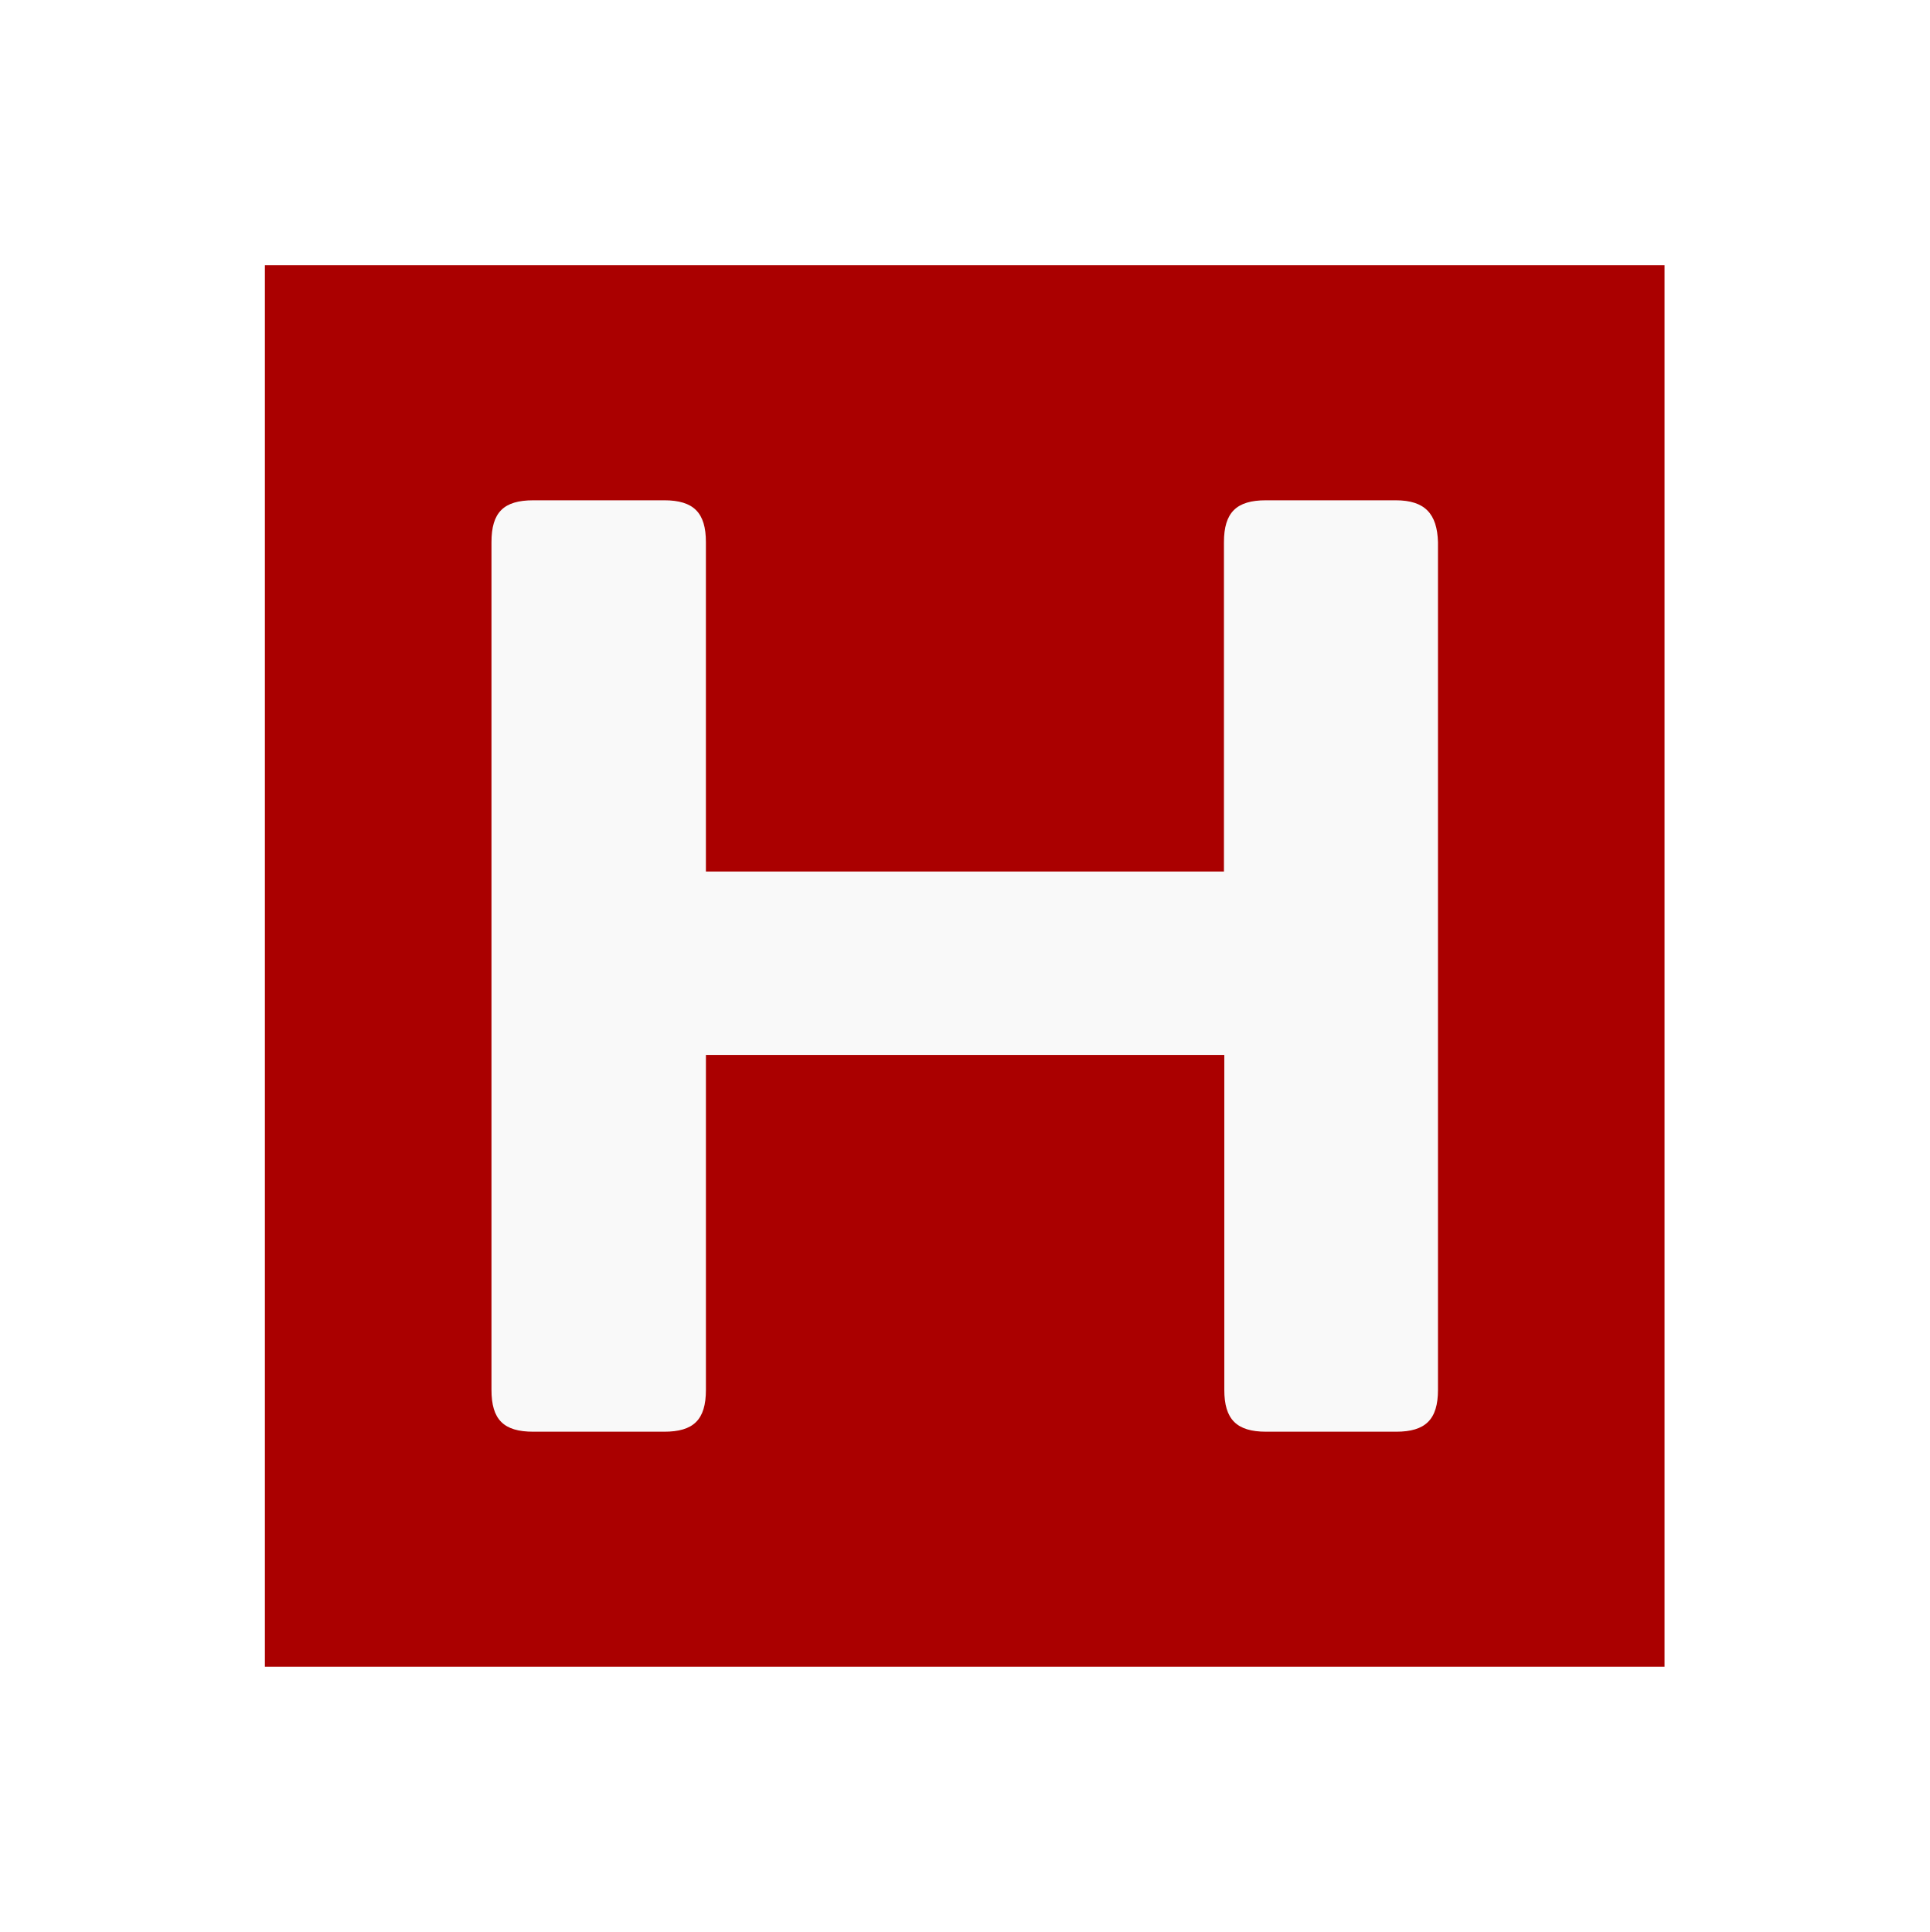
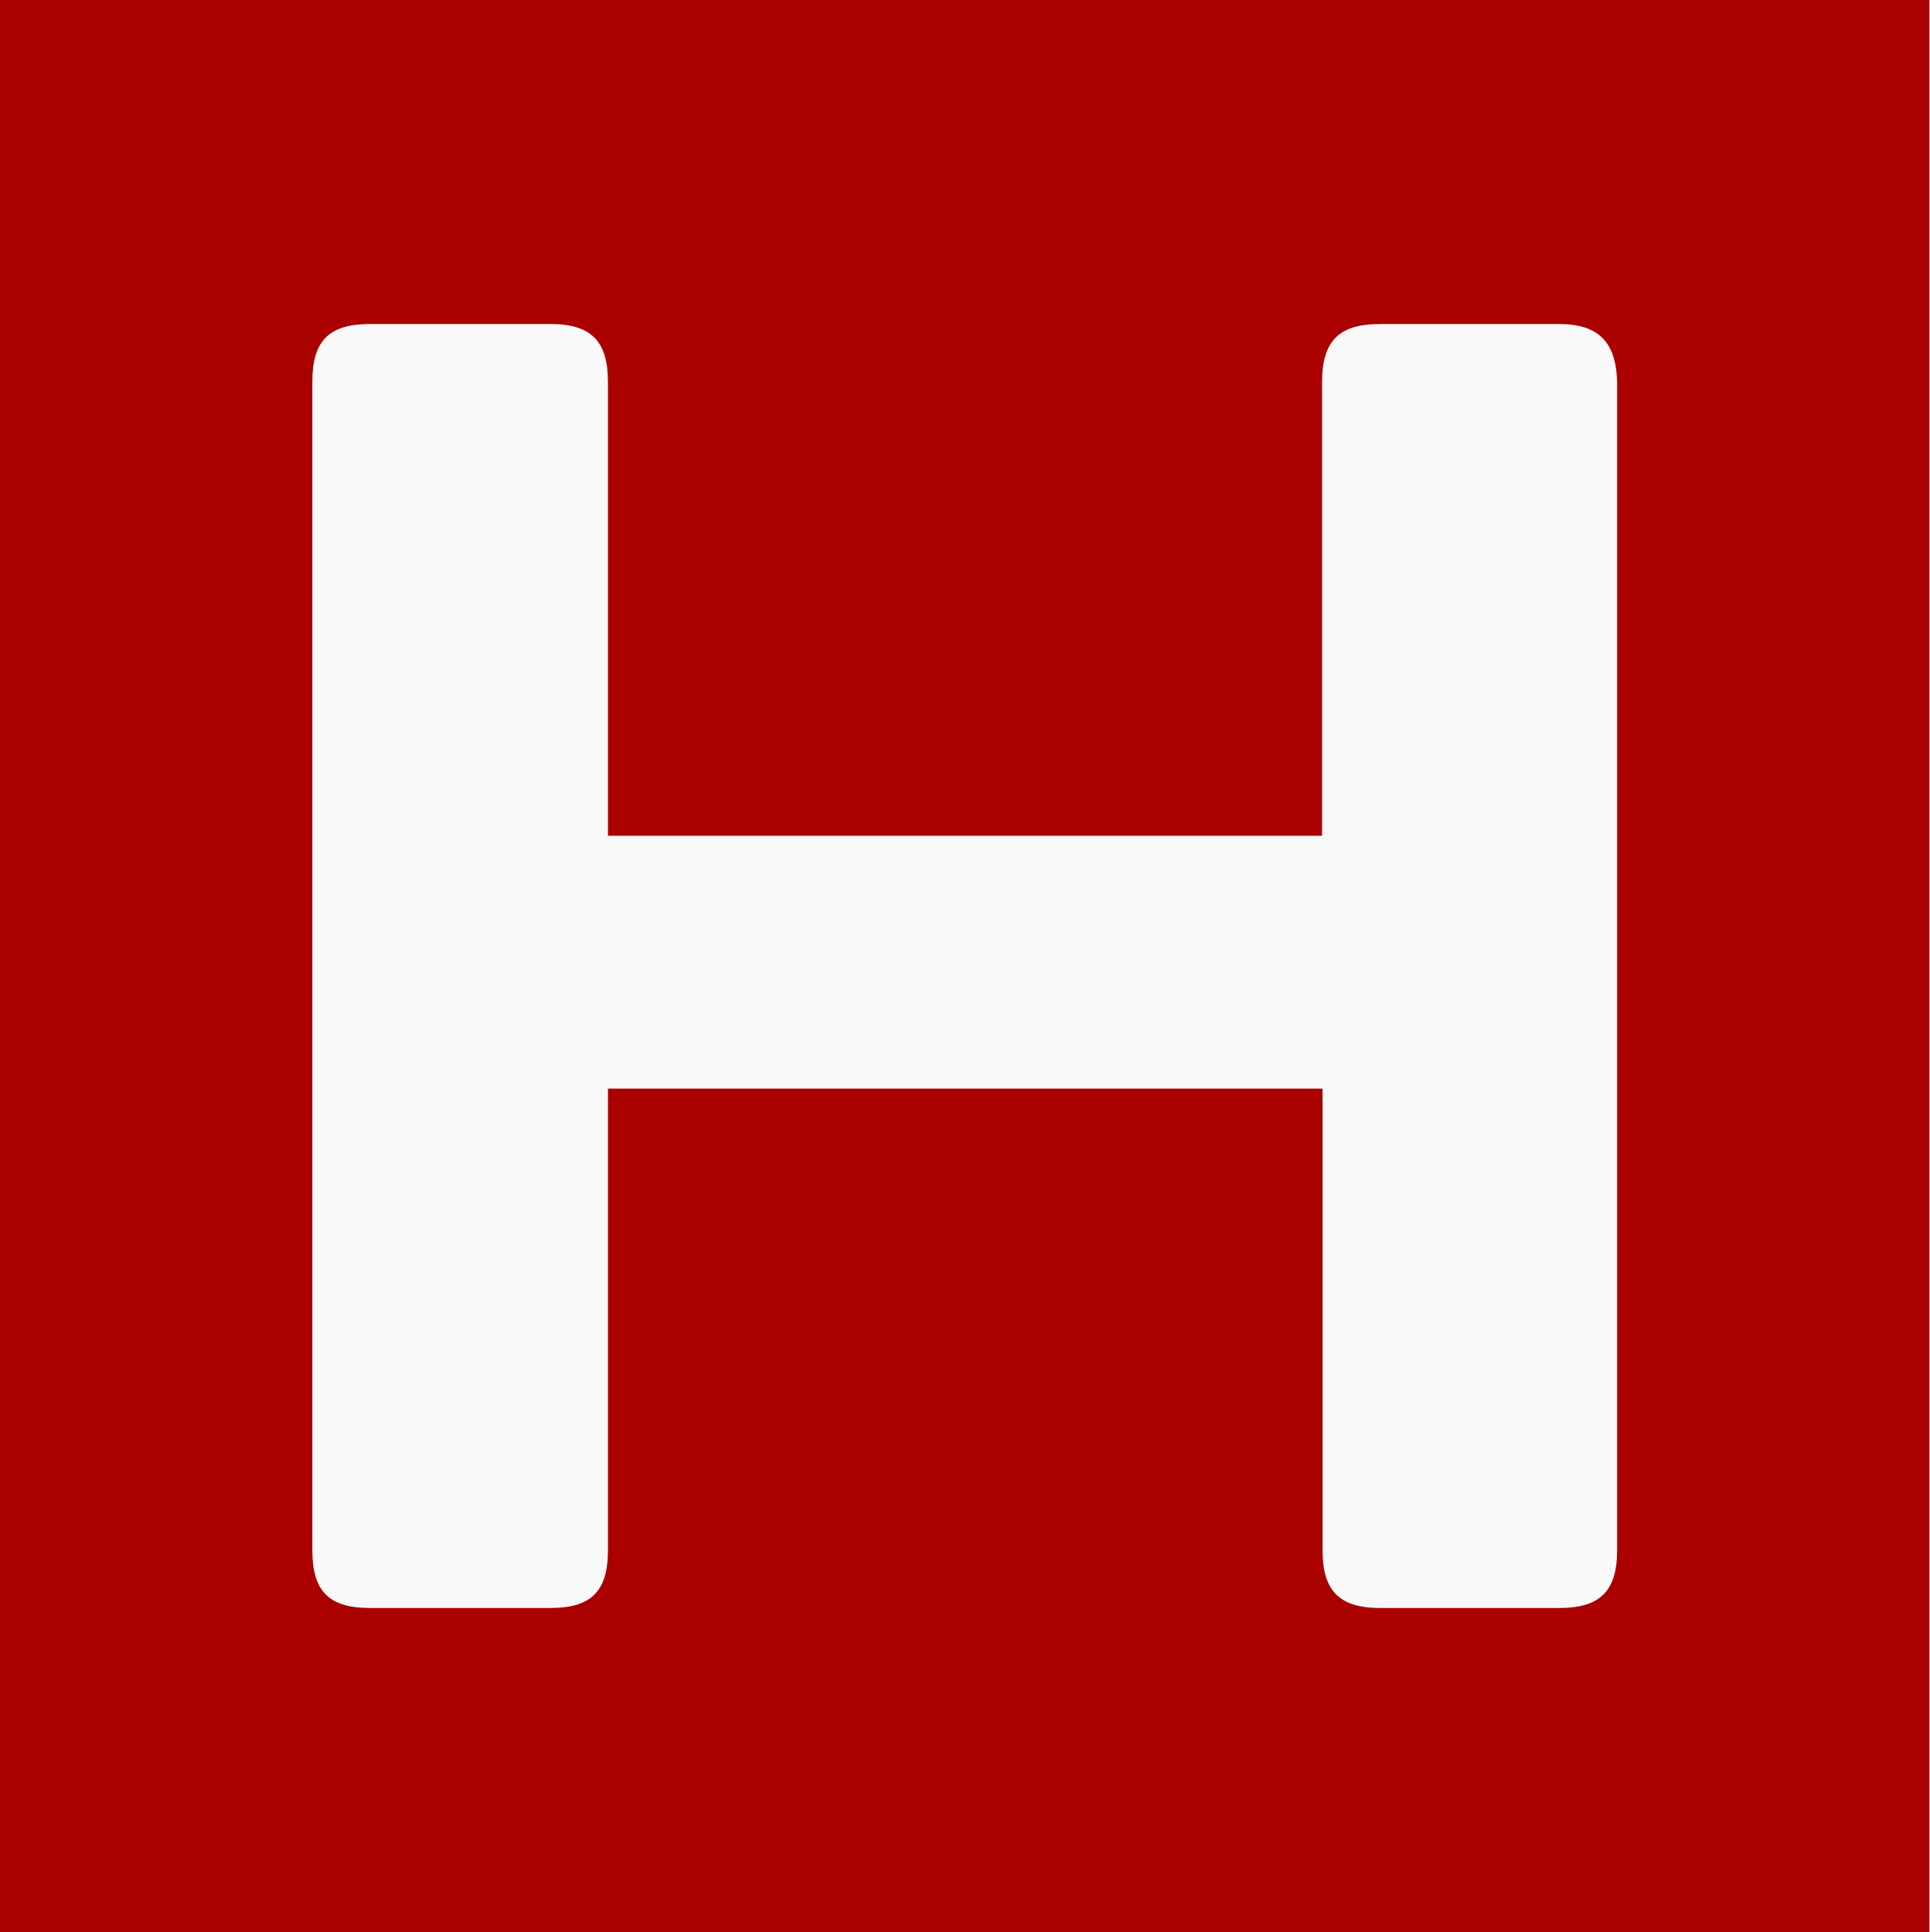
- <svg xmlns="http://www.w3.org/2000/svg" width="131.665mm" height="131.861mm" viewBox="0 0 131.665 131.861" version="1.1" id="svg1">
+ <svg xmlns="http://www.w3.org/2000/svg" width="127.696mm" height="127.886mm" viewBox="0 0 127.696 127.886" version="1.1" id="svg1">
  <defs id="defs1" />
-   <g id="layer1" transform="translate(-68.83964,-62.15225)">
+   <g id="layer1" transform="matrix(1.336973,0,0,1.336973,-116.2047,-107.2999)">
    <g id="g26" transform="matrix(0.9325537,0,0,0.9325537,-7.972242,-223.7951)">
      <path id="rect26" style="fill:#f9f9f9;stroke-width:0;stroke-miterlimit:1.8;stroke-dashoffset:6.421;stroke-opacity:0.817;paint-order:stroke markers fill" d="m 111.423,334.448 h 83.075 v 85.759 h -83.075 z" />
      <path d="M 101.751,326.041 V 428.613 H 204.17 V 326.041 Z m 19.639,17.202 h 9.576 c 2.172,0 3.056,0.919 3.056,3.064 v 24.104 h 37.908 V 346.308 c 0,-2.175 0.918,-3.064 3.06,-3.064 h 9.512 c 2.134,0 3.03,0.983 3.09,3.064 v 62.039 c 0,2.175 -0.918,3.064 -3.06,3.064 h -9.516 c -2.176,0 -3.06,-0.919 -3.06,-3.064 v -24.51 h -37.933 v 24.51 c 0,2.205 -0.918,3.064 -3.056,3.064 h -9.576 c -2.176,0 -3.06,-0.889 -3.06,-3.064 V 346.308 c 0,-2.175 0.883,-3.064 3.06,-3.064 z" id="path1-8" style="fill:#aa0000;fill-opacity:1;stroke-width:4.271" />
    </g>
  </g>
</svg>
